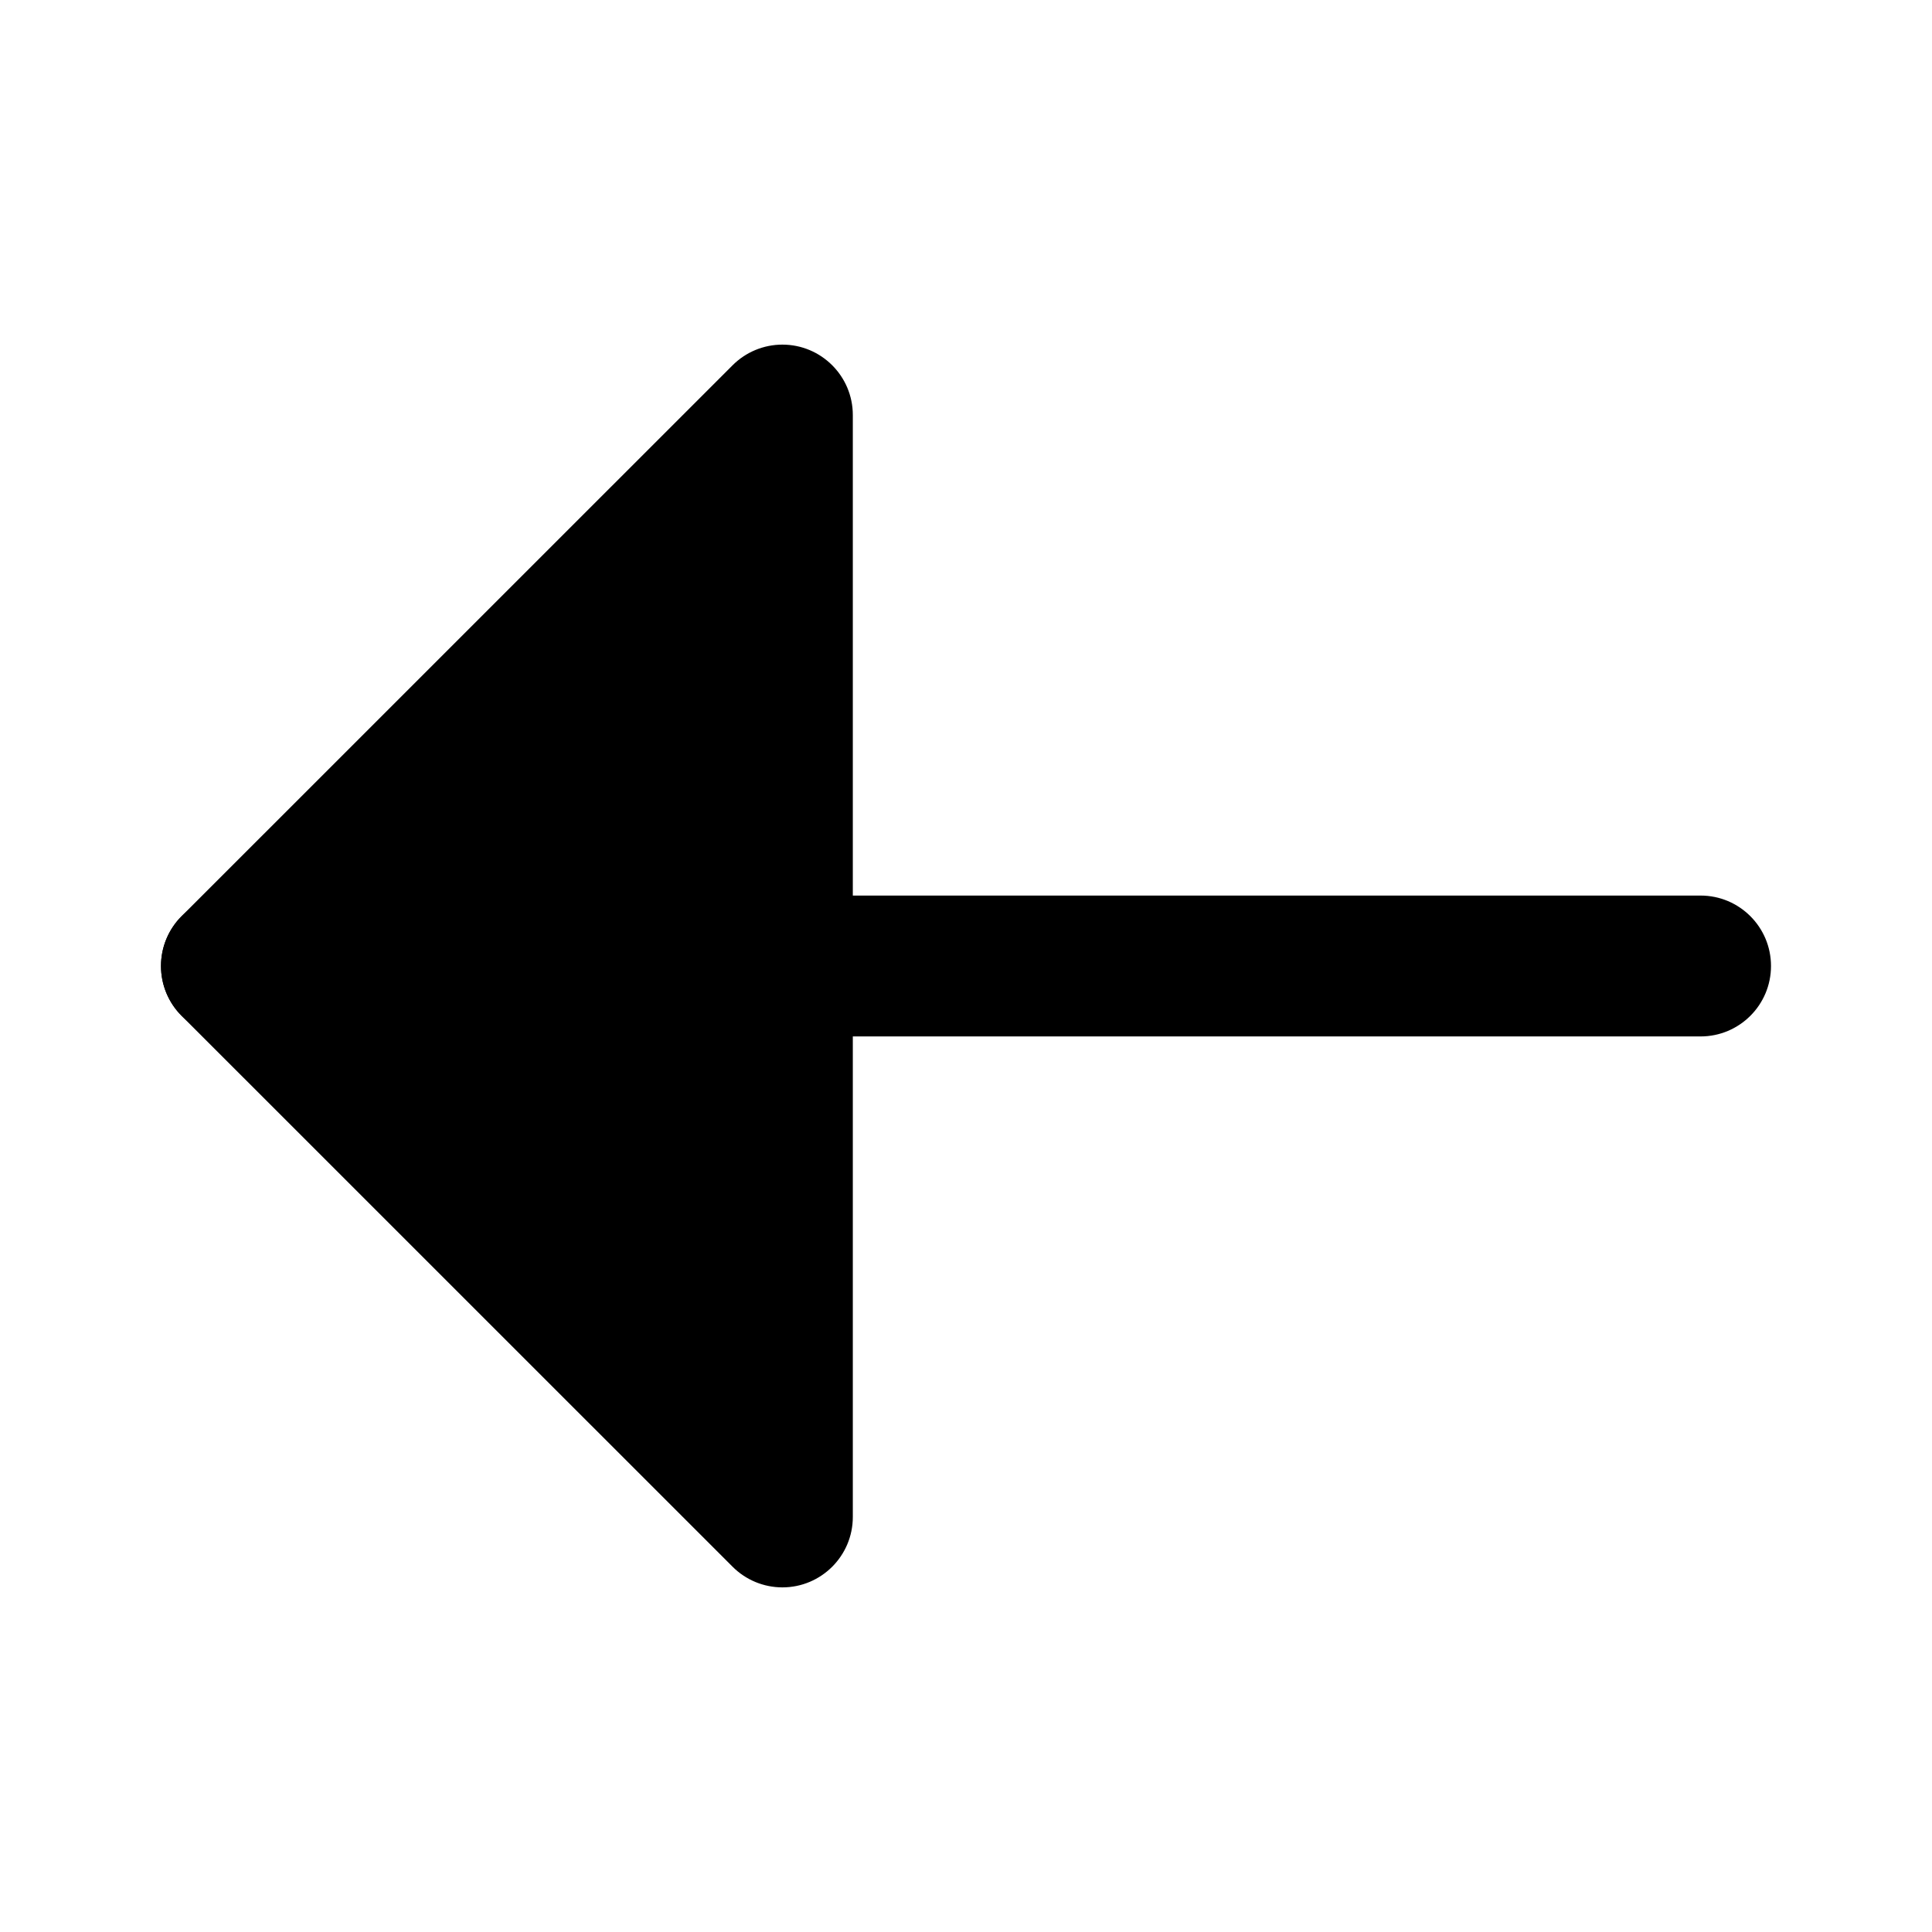
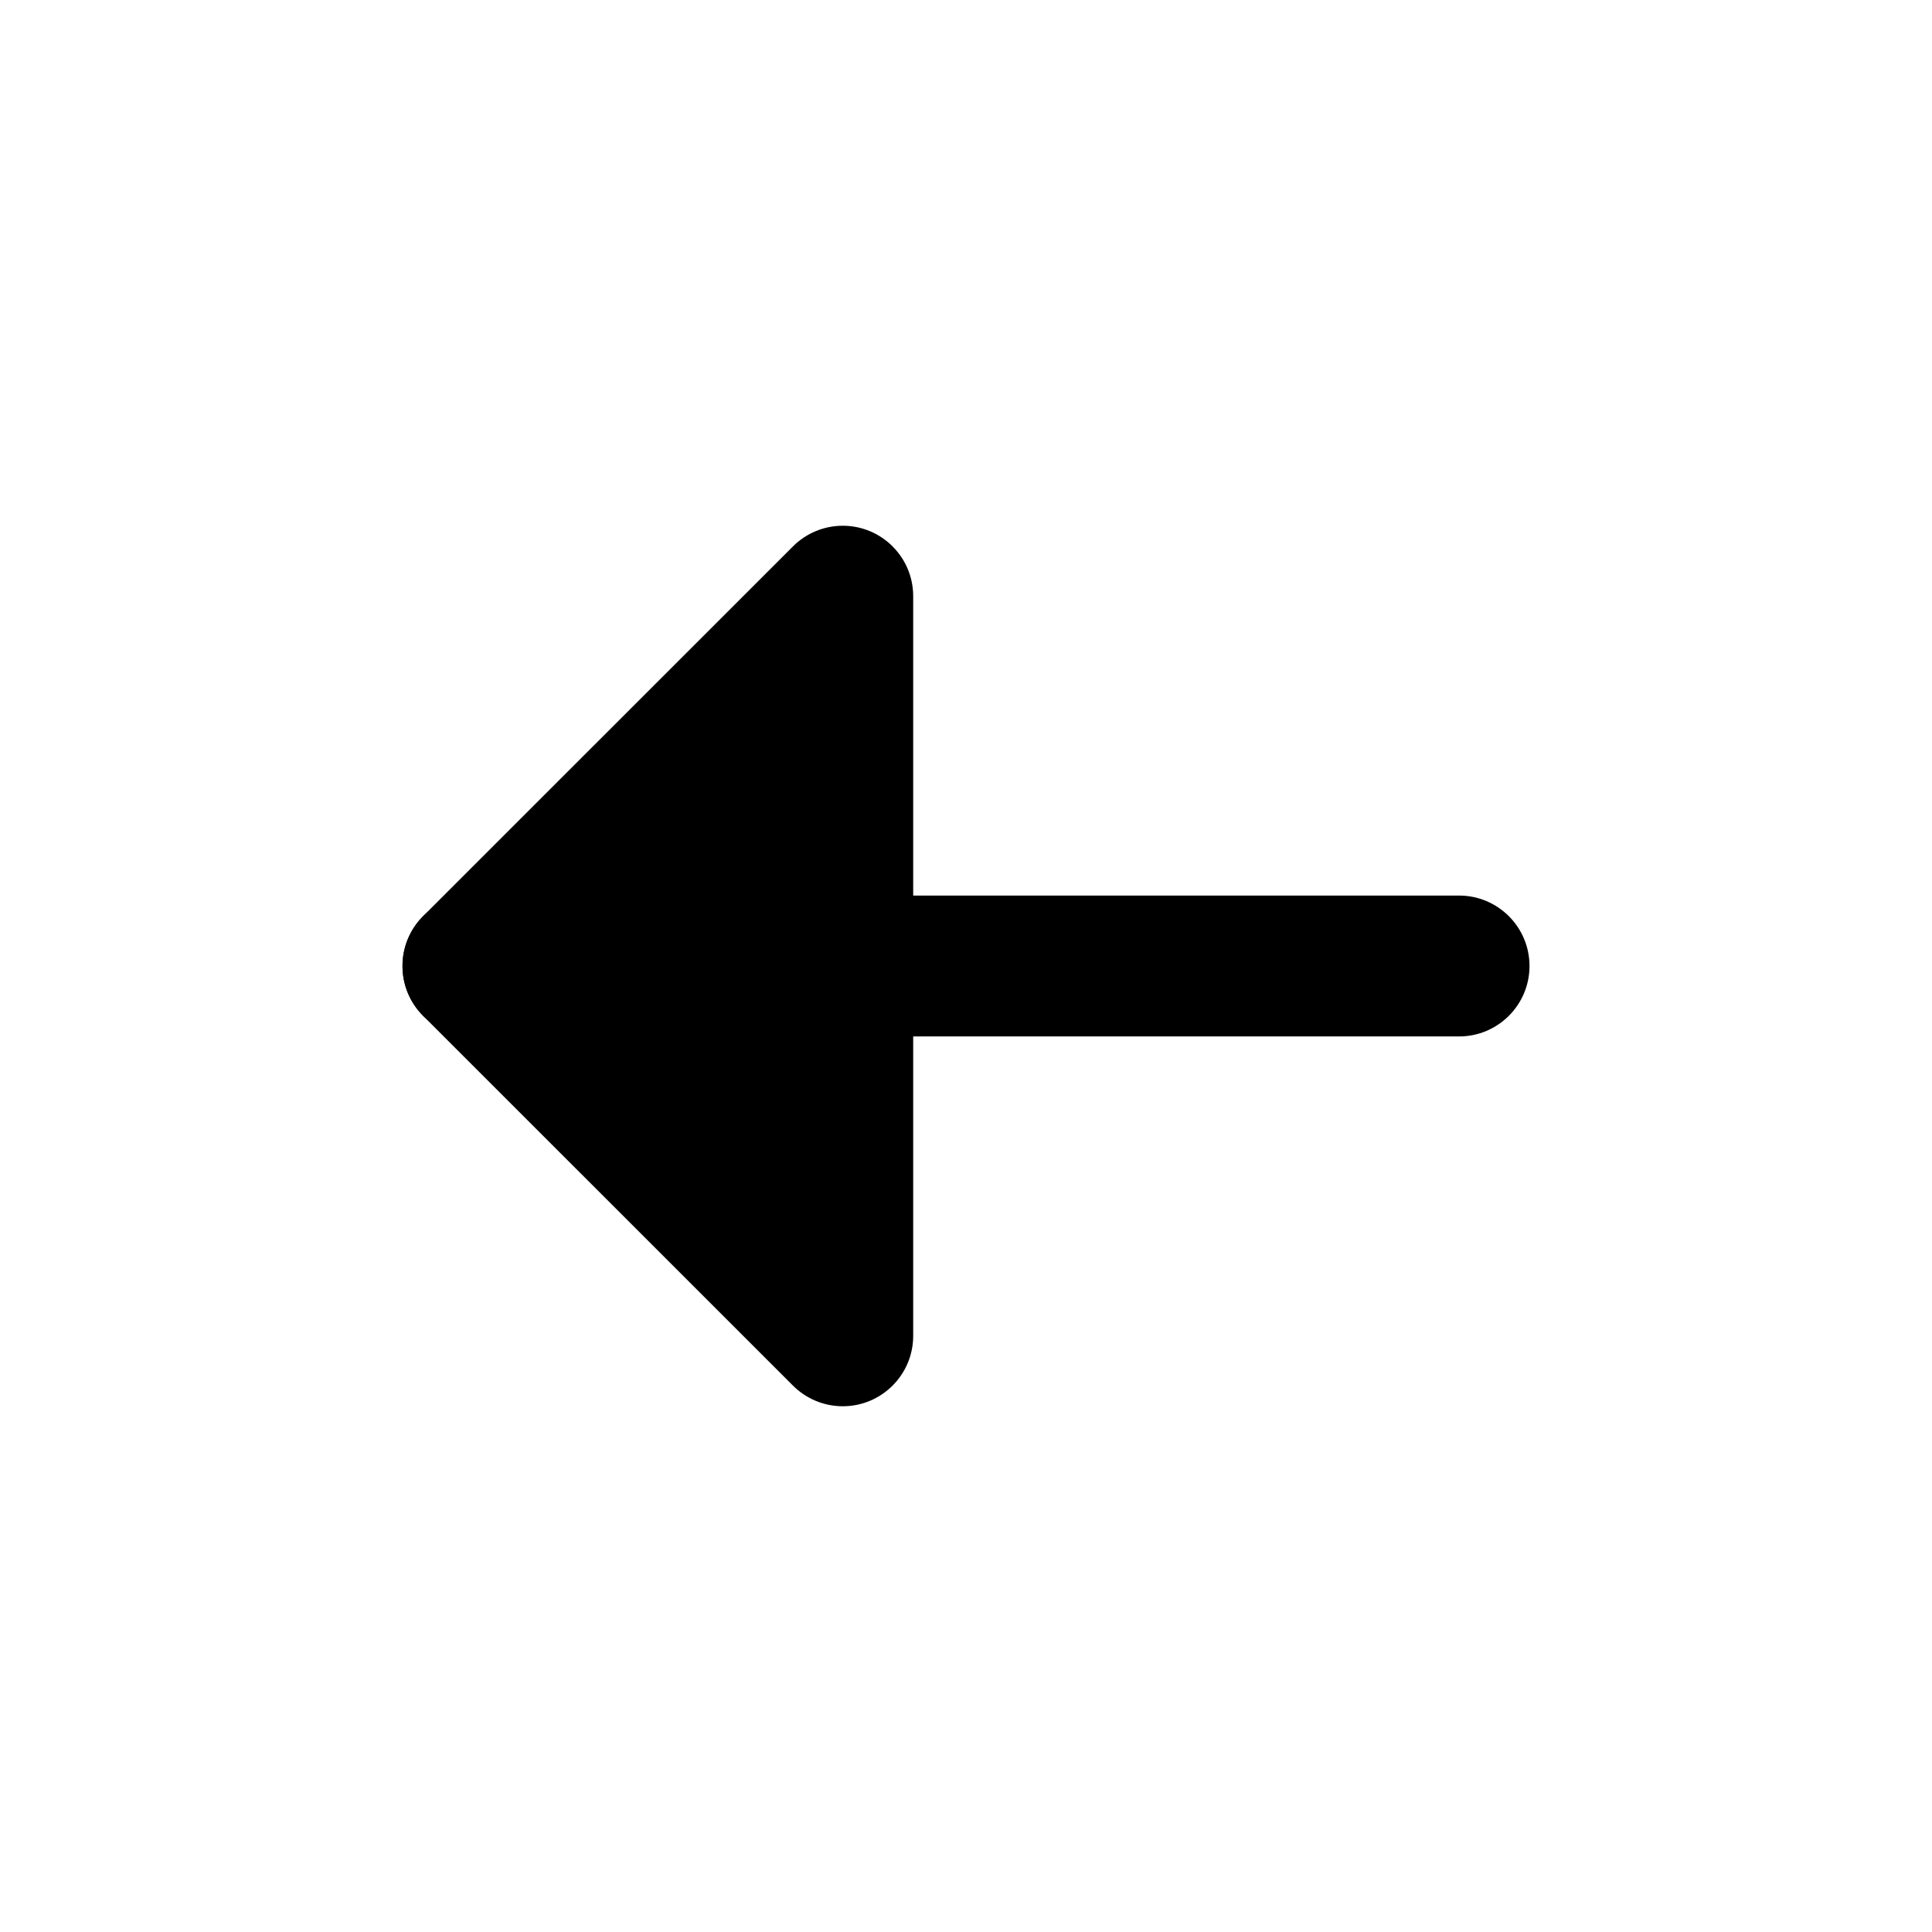
<svg xmlns="http://www.w3.org/2000/svg" viewBox="0 0 24 24" fill="currentColor" stroke="none" fill-rule="evenodd">
  <g data-part="body">
-     <path d="M21.125 12.875 L2.875 12.875 A.875 .875 0 0 1 2 12 A.875 .875 0 0 1 2.875 11.125 L21.125 11.125 A.875 .875 0 0 1 22 12 A.875 .875 0 0 1 21.125 12.875 Z" />
-     <path d="M10.594 18.844 A.875 .875 0 0 1 9.719 19.719 A.875 .875 0 0 1 9.1 19.462 L2.256 12.619 A.875 .875 0 0 1 2 12 A.875 .875 0 0 1 2.256 11.381 L9.1 4.538 A.875 .875 0 0 1 9.719 4.281 A.875 .875 0 0 1 10.594 5.156 L10.594 18.844 Z" />
+     <path d="M18.125 12.875 L5.875 12.875 A.875 .875 0 0 1 5 12 A.875 .875 0 0 1 5.875 11.125 L18.125 11.125 A.875 .875 0 0 1 19 12 A.875 .875 0 0 1 18.125 12.875 Z" />
+     <path d="M11.344 16.594 A.875 .875 0 0 1 10.469 17.469 A.875 .875 0 0 1 9.85 17.212 L5.256 12.619 A.875 .875 0 0 1 5 12 A.875 .875 0 0 1 5.256 11.381 L9.85 6.788 A.875 .875 0 0 1 10.469 6.531 A.875 .875 0 0 1 11.344 7.406 L11.344 16.594 Z" />
  </g>
</svg>
